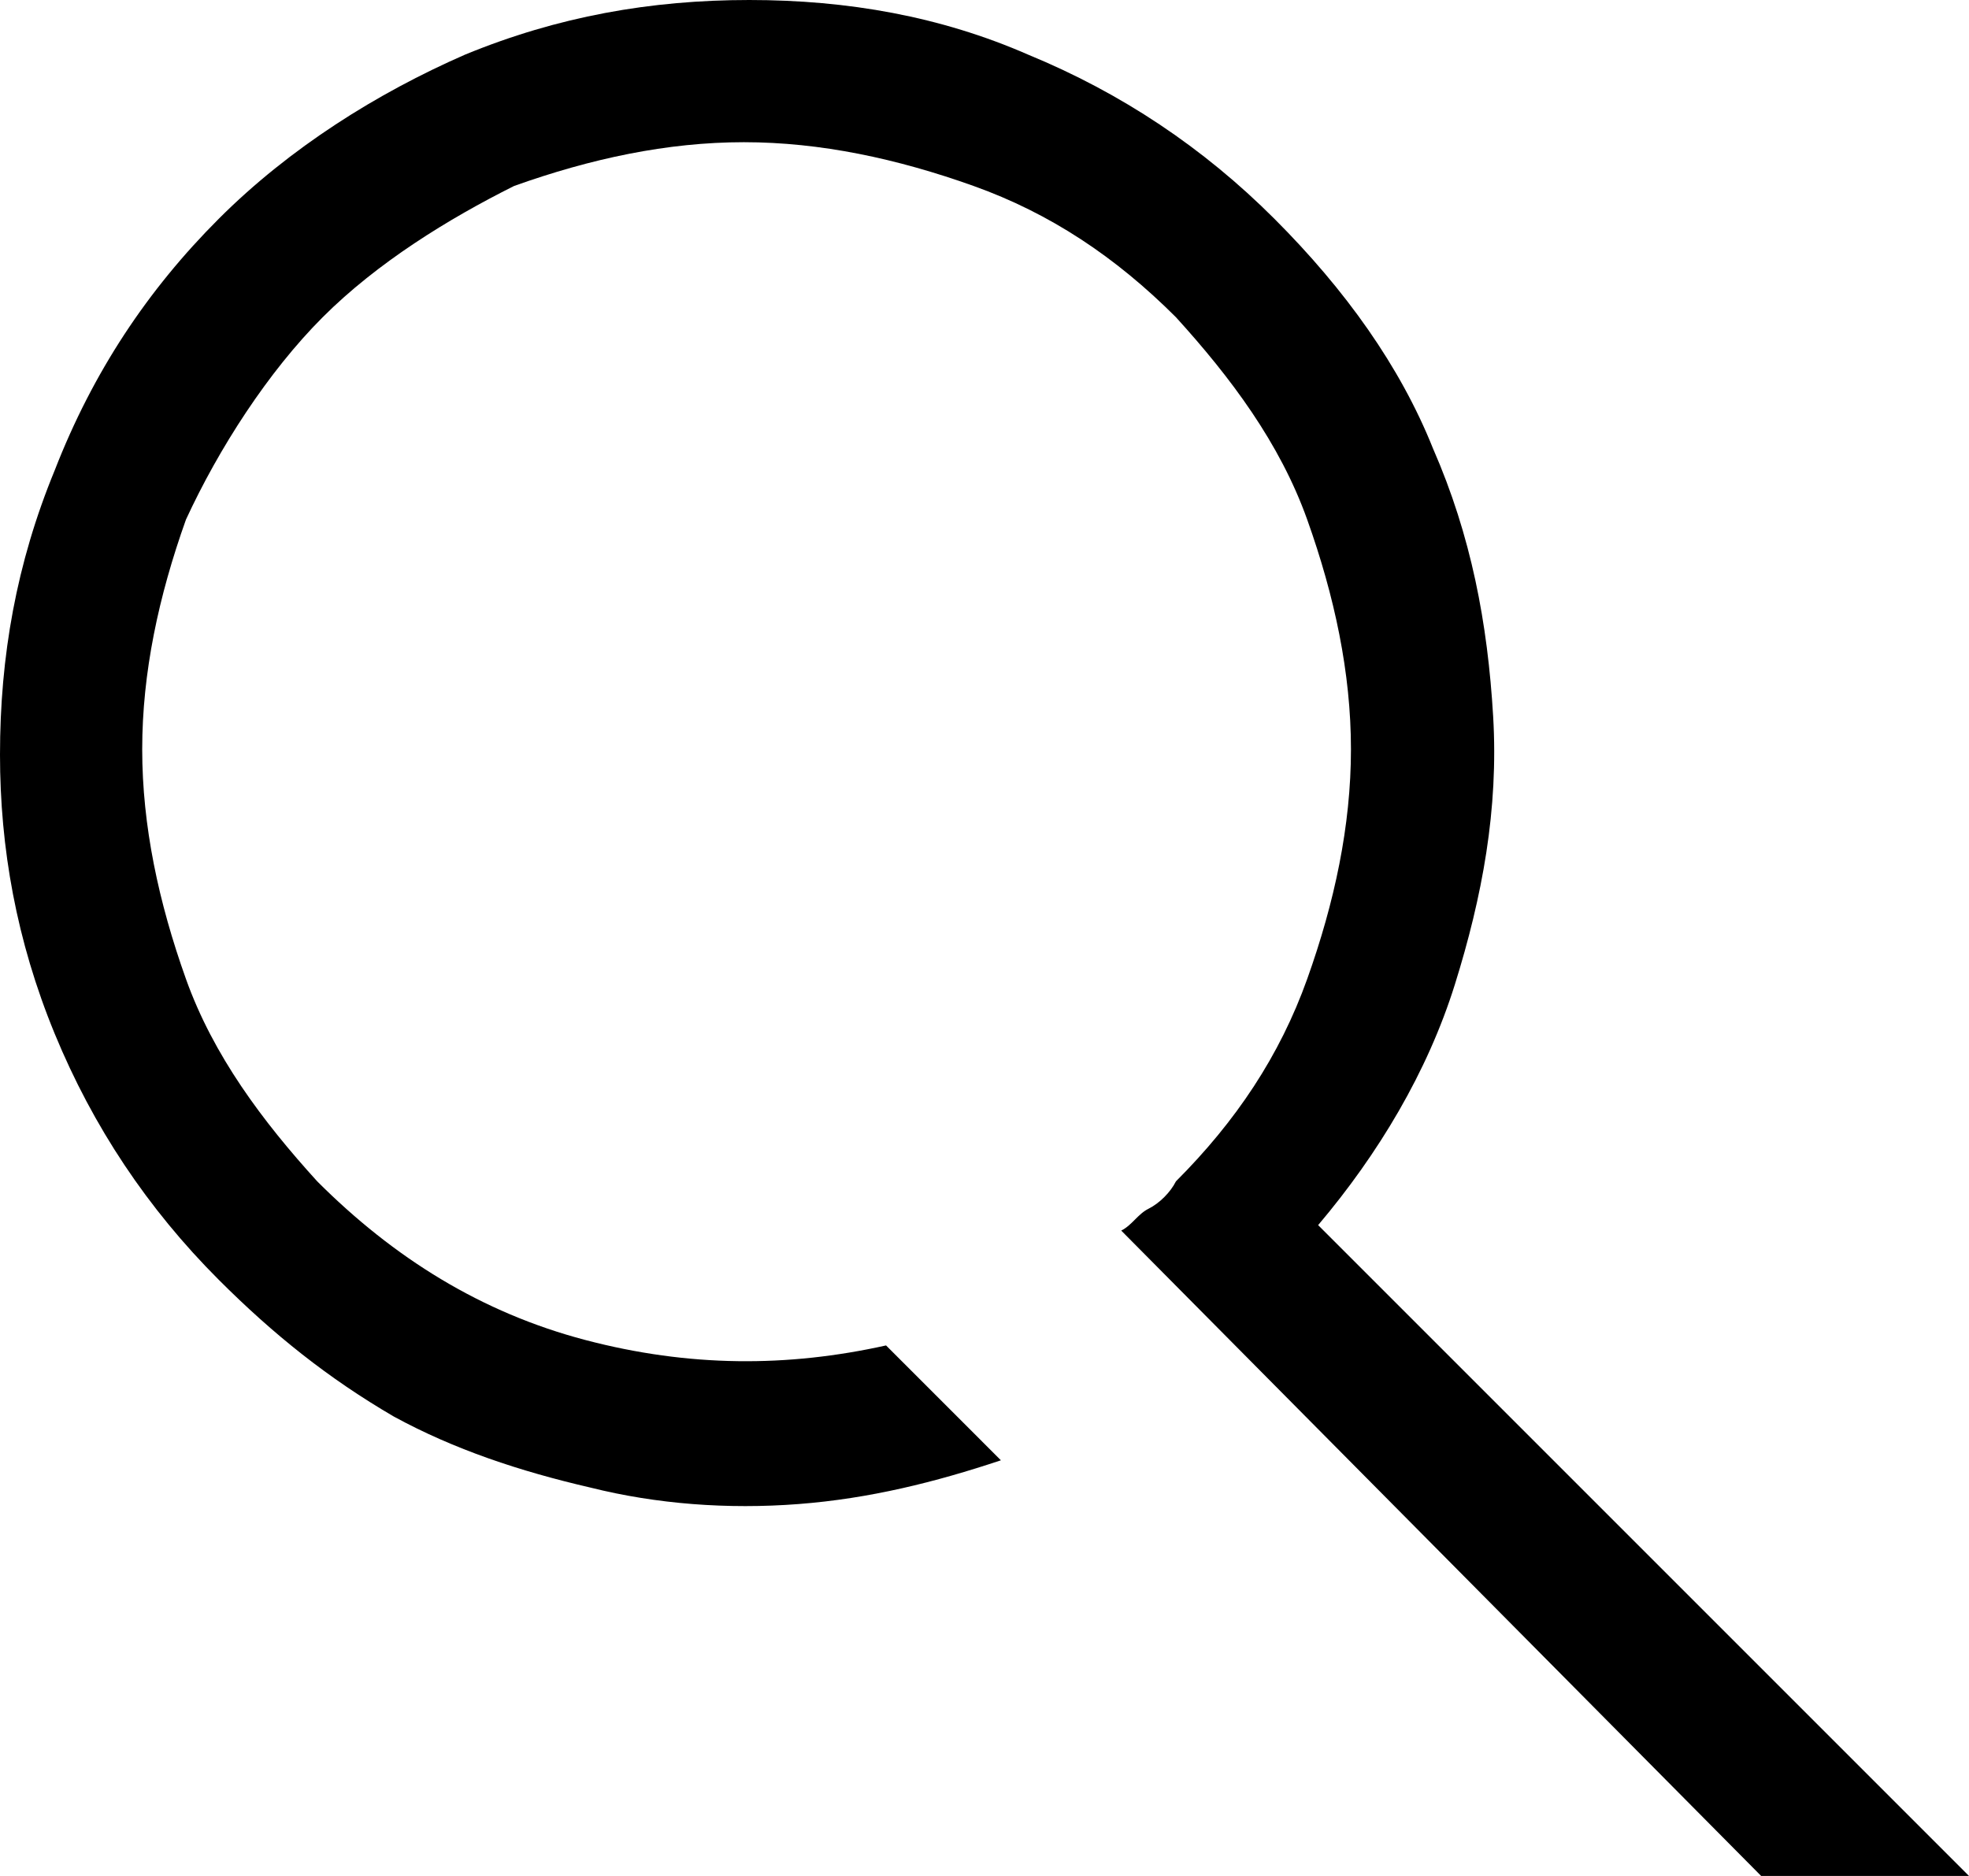
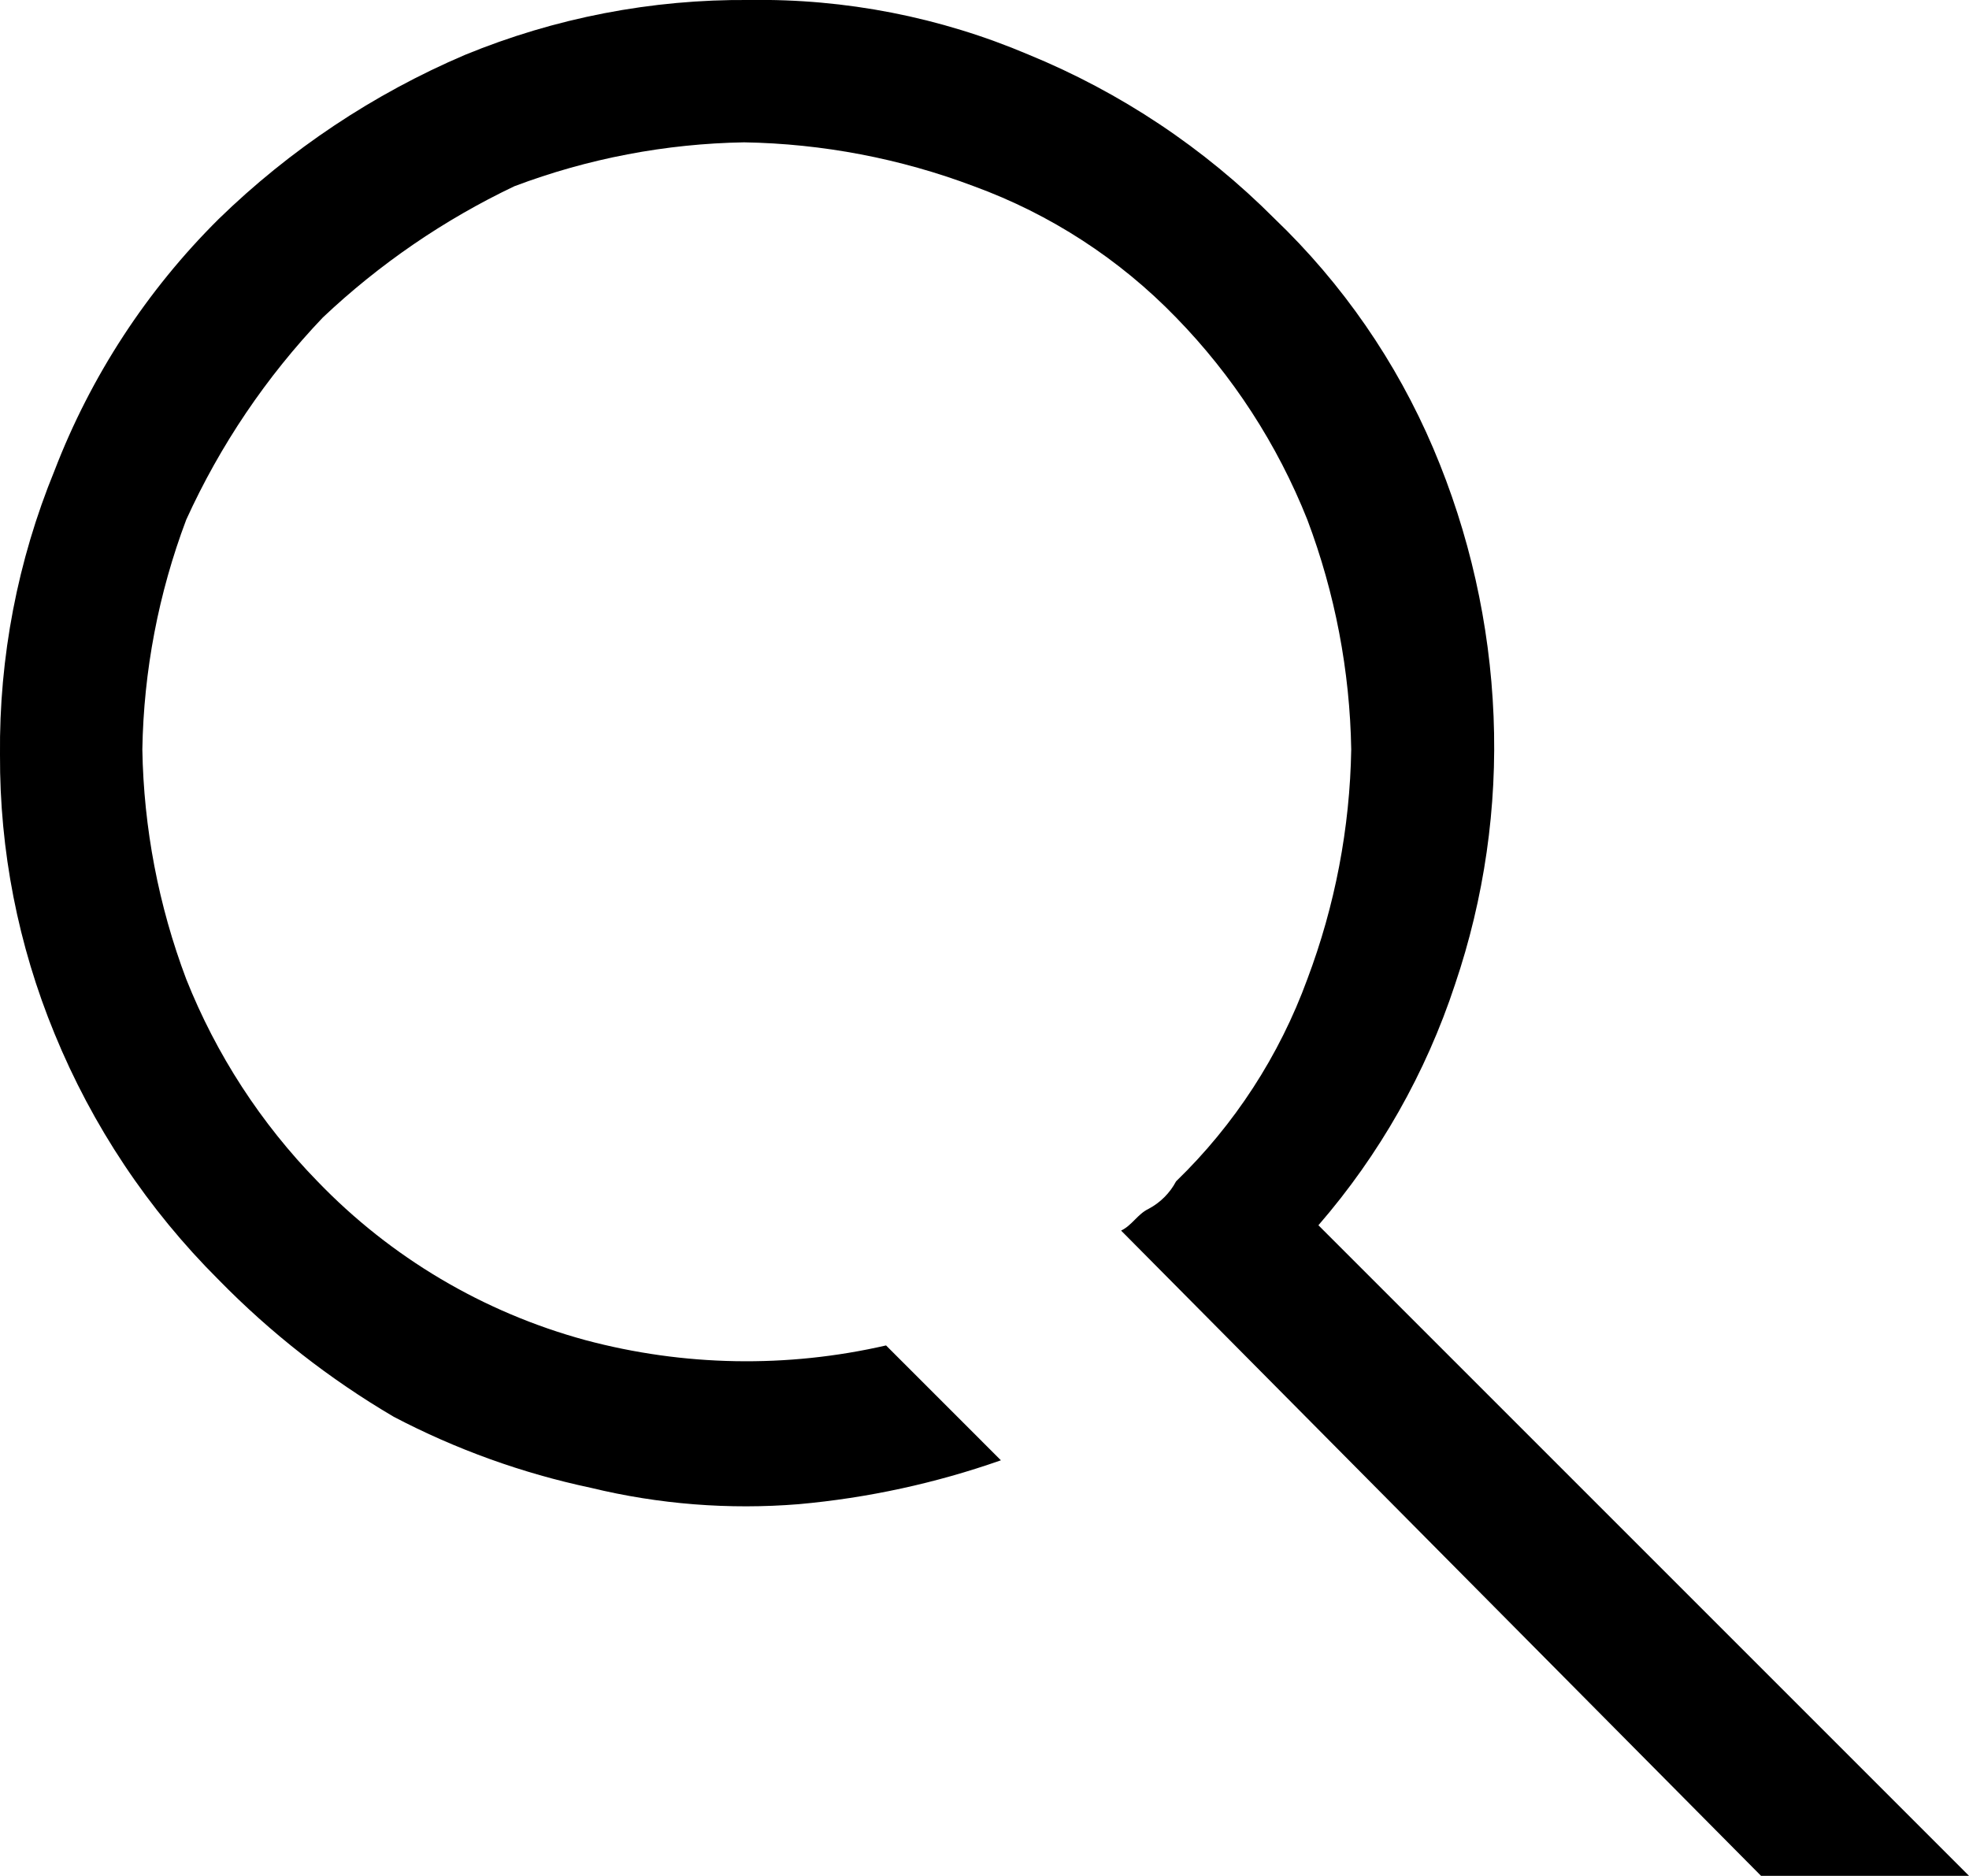
- <svg xmlns="http://www.w3.org/2000/svg" viewBox="0 0 36 34.3">
-   <path d="M32.2 34.3L20.5 22.5c.2-.1.3-.3.5-.4s.4-.3.5-.5c1.1-1.1 1.9-2.3 2.4-3.7.5-1.4.8-2.8.8-4.2 0-1.4-.3-2.8-.8-4.2-.5-1.4-1.4-2.6-2.4-3.7-1.1-1.1-2.3-1.9-3.7-2.4-1.4-.5-2.8-.8-4.2-.8-1.4 0-2.8.3-4.2.8-1.2.6-2.5 1.4-3.5 2.4S4 8.2 3.4 9.5c-.5 1.4-.8 2.8-.8 4.2 0 1.4.3 2.8.8 4.2.5 1.4 1.4 2.6 2.4 3.7 1.4 1.4 3 2.4 4.9 2.9 1.9.5 3.7.5 5.5.1l2.1 2.1c-1.2.4-2.4.7-3.7.8-1.3.1-2.6 0-3.8-.3-1.3-.3-2.5-.7-3.6-1.3C6 25.2 5 24.4 4 23.4c-1.3-1.3-2.3-2.8-3-4.5-.7-1.7-1-3.4-1-5.1 0-1.8.3-3.5 1-5.2.7-1.8 1.7-3.3 3-4.6 1.3-1.3 2.9-2.3 4.5-3 1.7-.7 3.4-1 5.2-1 1.8 0 3.5.3 5.1 1 1.7.7 3.2 1.7 4.5 3 1.3 1.3 2.3 2.7 2.9 4.2.7 1.6 1 3.2 1.1 4.9.1 1.7-.2 3.3-.7 4.9-.5 1.6-1.4 3.1-2.5 4.4L36 34.3h-3.8z" />
+ <svg xmlns="http://www.w3.org/2000/svg" id="Layer_1" data-name="Layer 1" viewBox="0 0 48 45.73">
+   <defs>
+     <style>.cls-1{fill:none;}.cls-2{clip-path:url(#clip-path);}</style>
+     <clipPath id="clip-path">
+       <rect class="cls-1" width="48" height="45.73" />
+     </clipPath>
+   </defs>
+   <g class="cls-2">
+     <path d="M42.93,45.73,27.33,30h0c.27-.13.4-.4.67-.53a1.61,1.61,0,0,0,.67-.67,13.13,13.13,0,0,0,3.2-4.93,16.66,16.66,0,0,0,1.07-5.6,16.66,16.66,0,0,0-1.07-5.6,15,15,0,0,0-3.2-4.93,13.13,13.13,0,0,0-4.93-3.2,16.66,16.66,0,0,0-5.6-1.07,16.66,16.66,0,0,0-5.6,1.07,18.18,18.18,0,0,0-4.67,3.2,17.87,17.87,0,0,0-3.33,4.93,16.66,16.66,0,0,0-1.07,5.6,16.66,16.66,0,0,0,1.07,5.6,15,15,0,0,0,3.2,4.93,14.26,14.26,0,0,0,6.53,3.87,15.2,15.2,0,0,0,7.33.13l2.8,2.8a20.34,20.34,0,0,1-4.93,1.07,16,16,0,0,1-5.07-.4,18.68,18.68,0,0,1-4.8-1.73A20.47,20.47,0,0,1,5.33,31.2a18.21,18.21,0,0,1-4-6A17.64,17.64,0,0,1,0,18.4a17.82,17.82,0,0,1,1.33-6.93,17.47,17.47,0,0,1,4-6.13,19.69,19.69,0,0,1,6-4A17.82,17.82,0,0,1,18.27,0a16.73,16.73,0,0,1,6.8,1.33,18.21,18.21,0,0,1,6,4,16.94,16.94,0,0,1,3.87,5.6,18.61,18.61,0,0,1,1.47,6.53A18.06,18.06,0,0,1,35.47,24a17.16,17.16,0,0,1-3.33,5.87L48,45.73Z" />
+   </g>
</svg>
